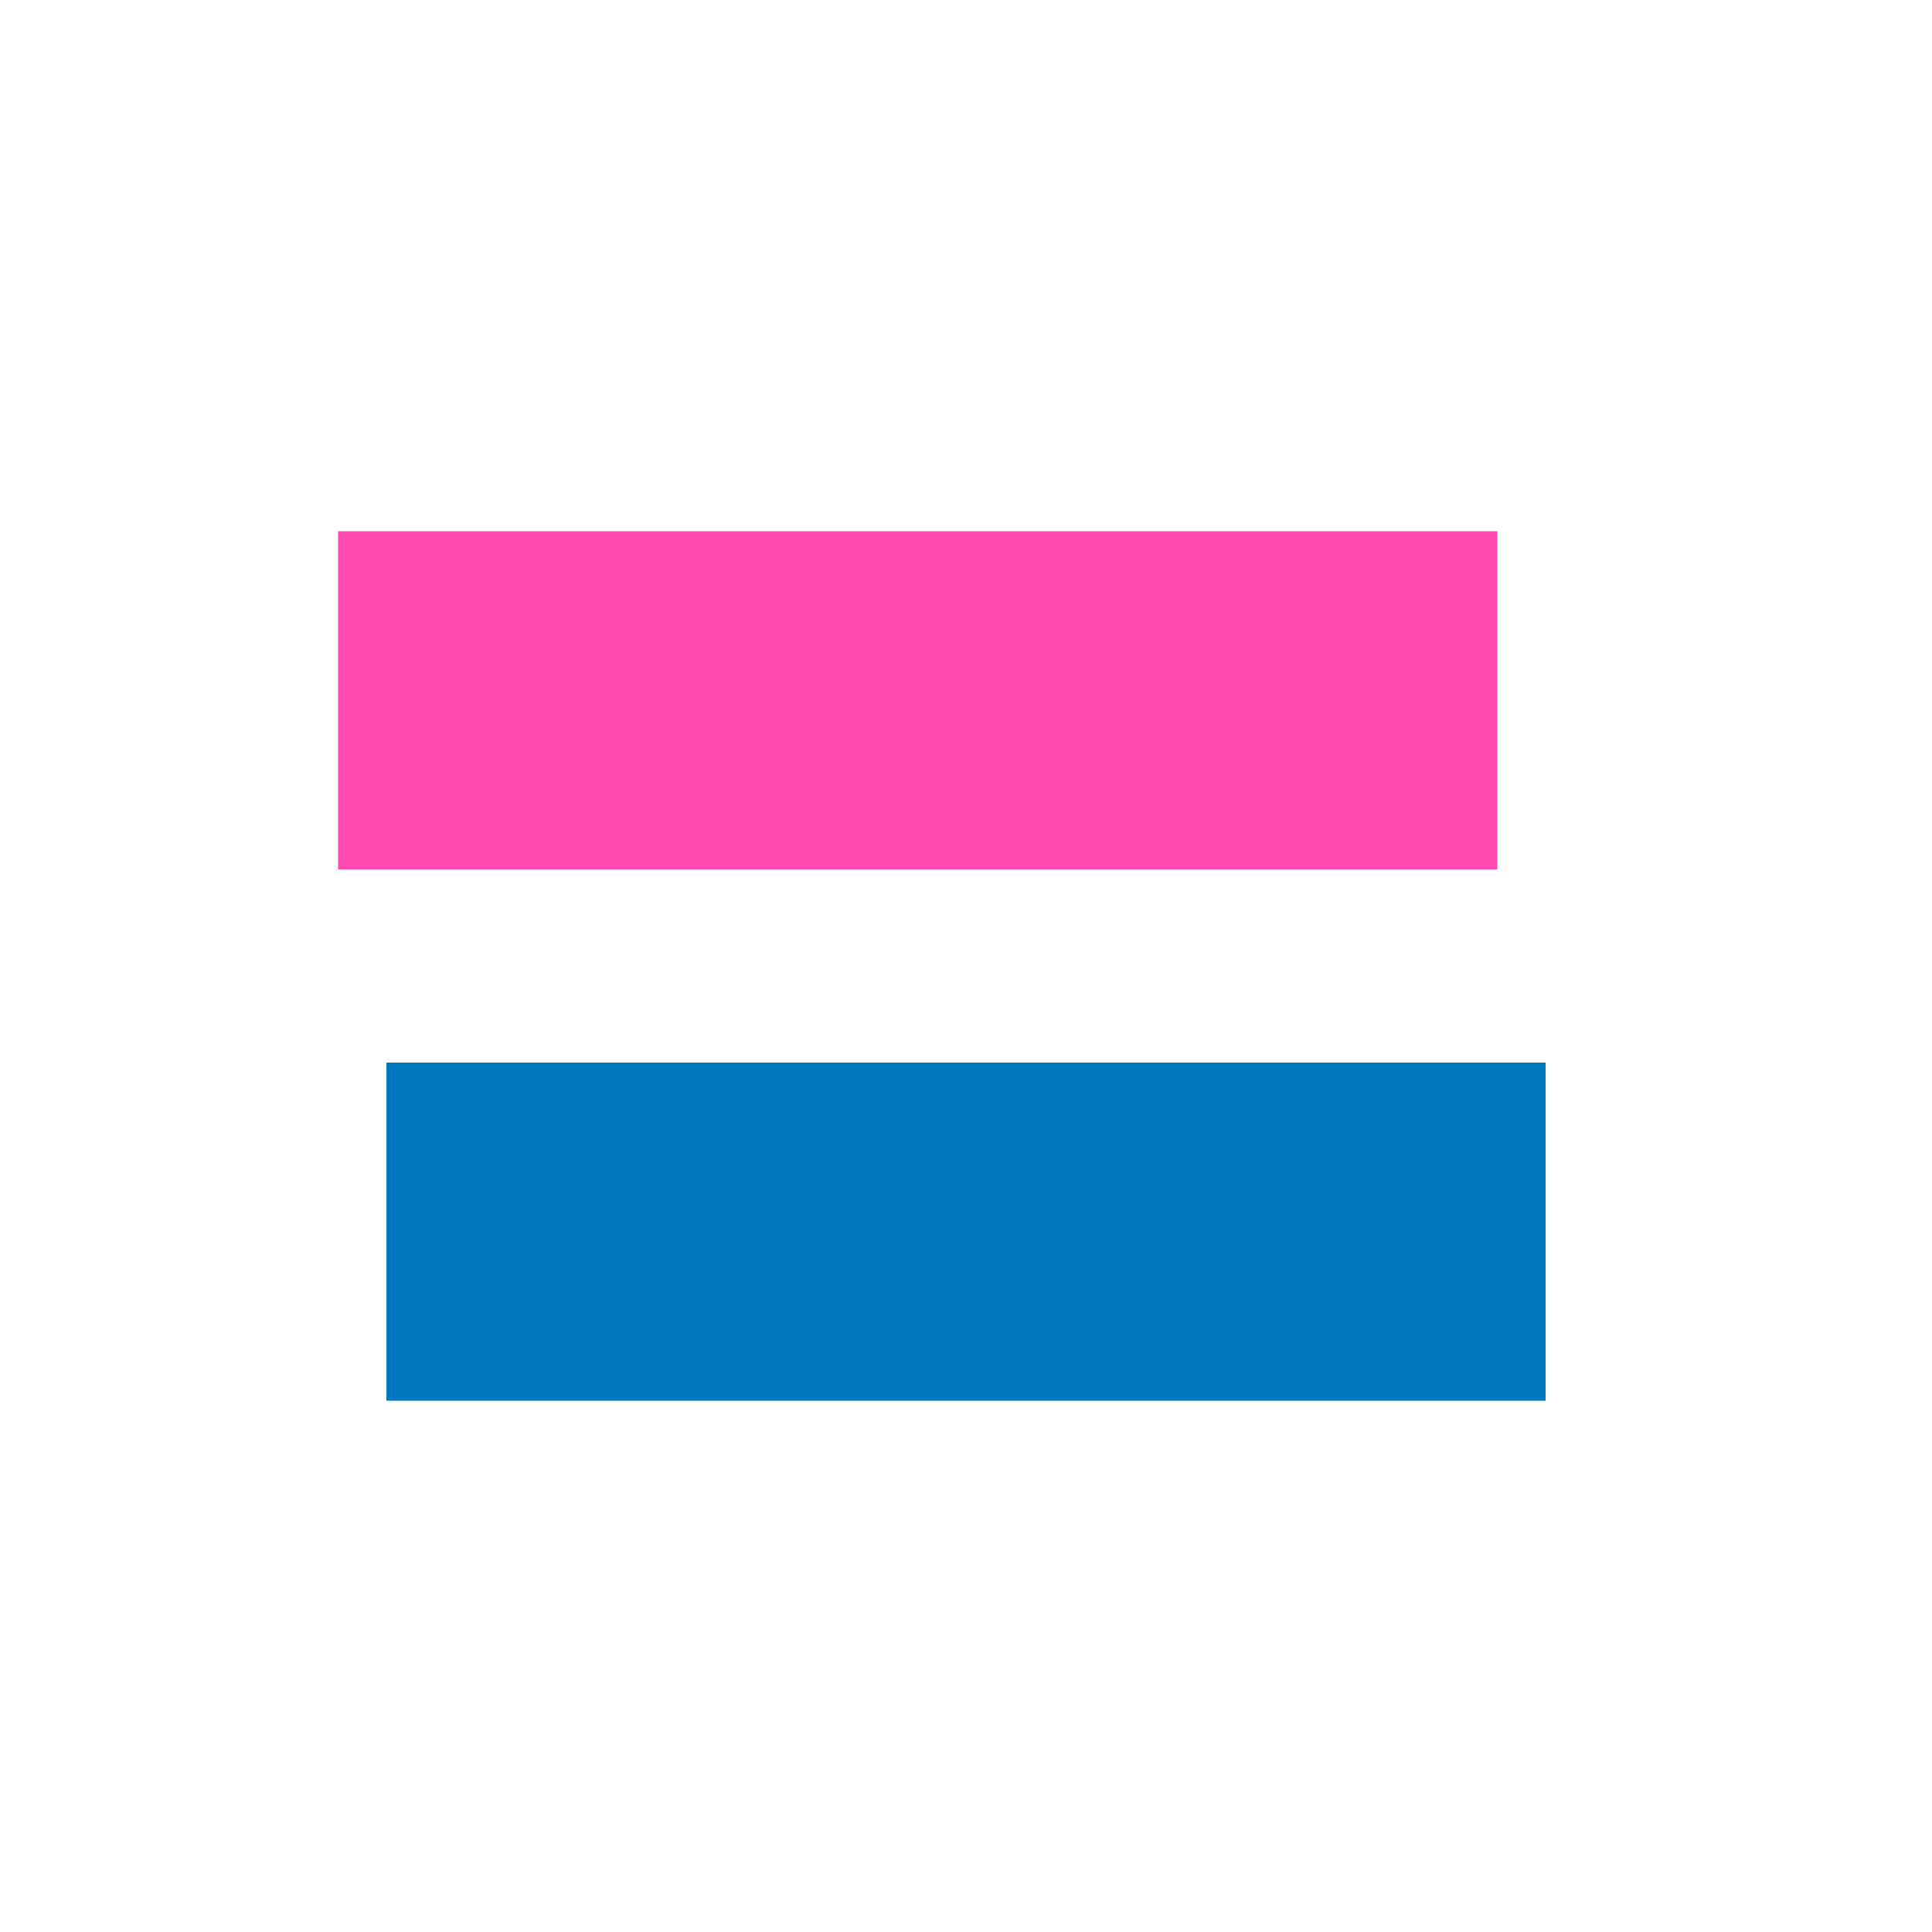
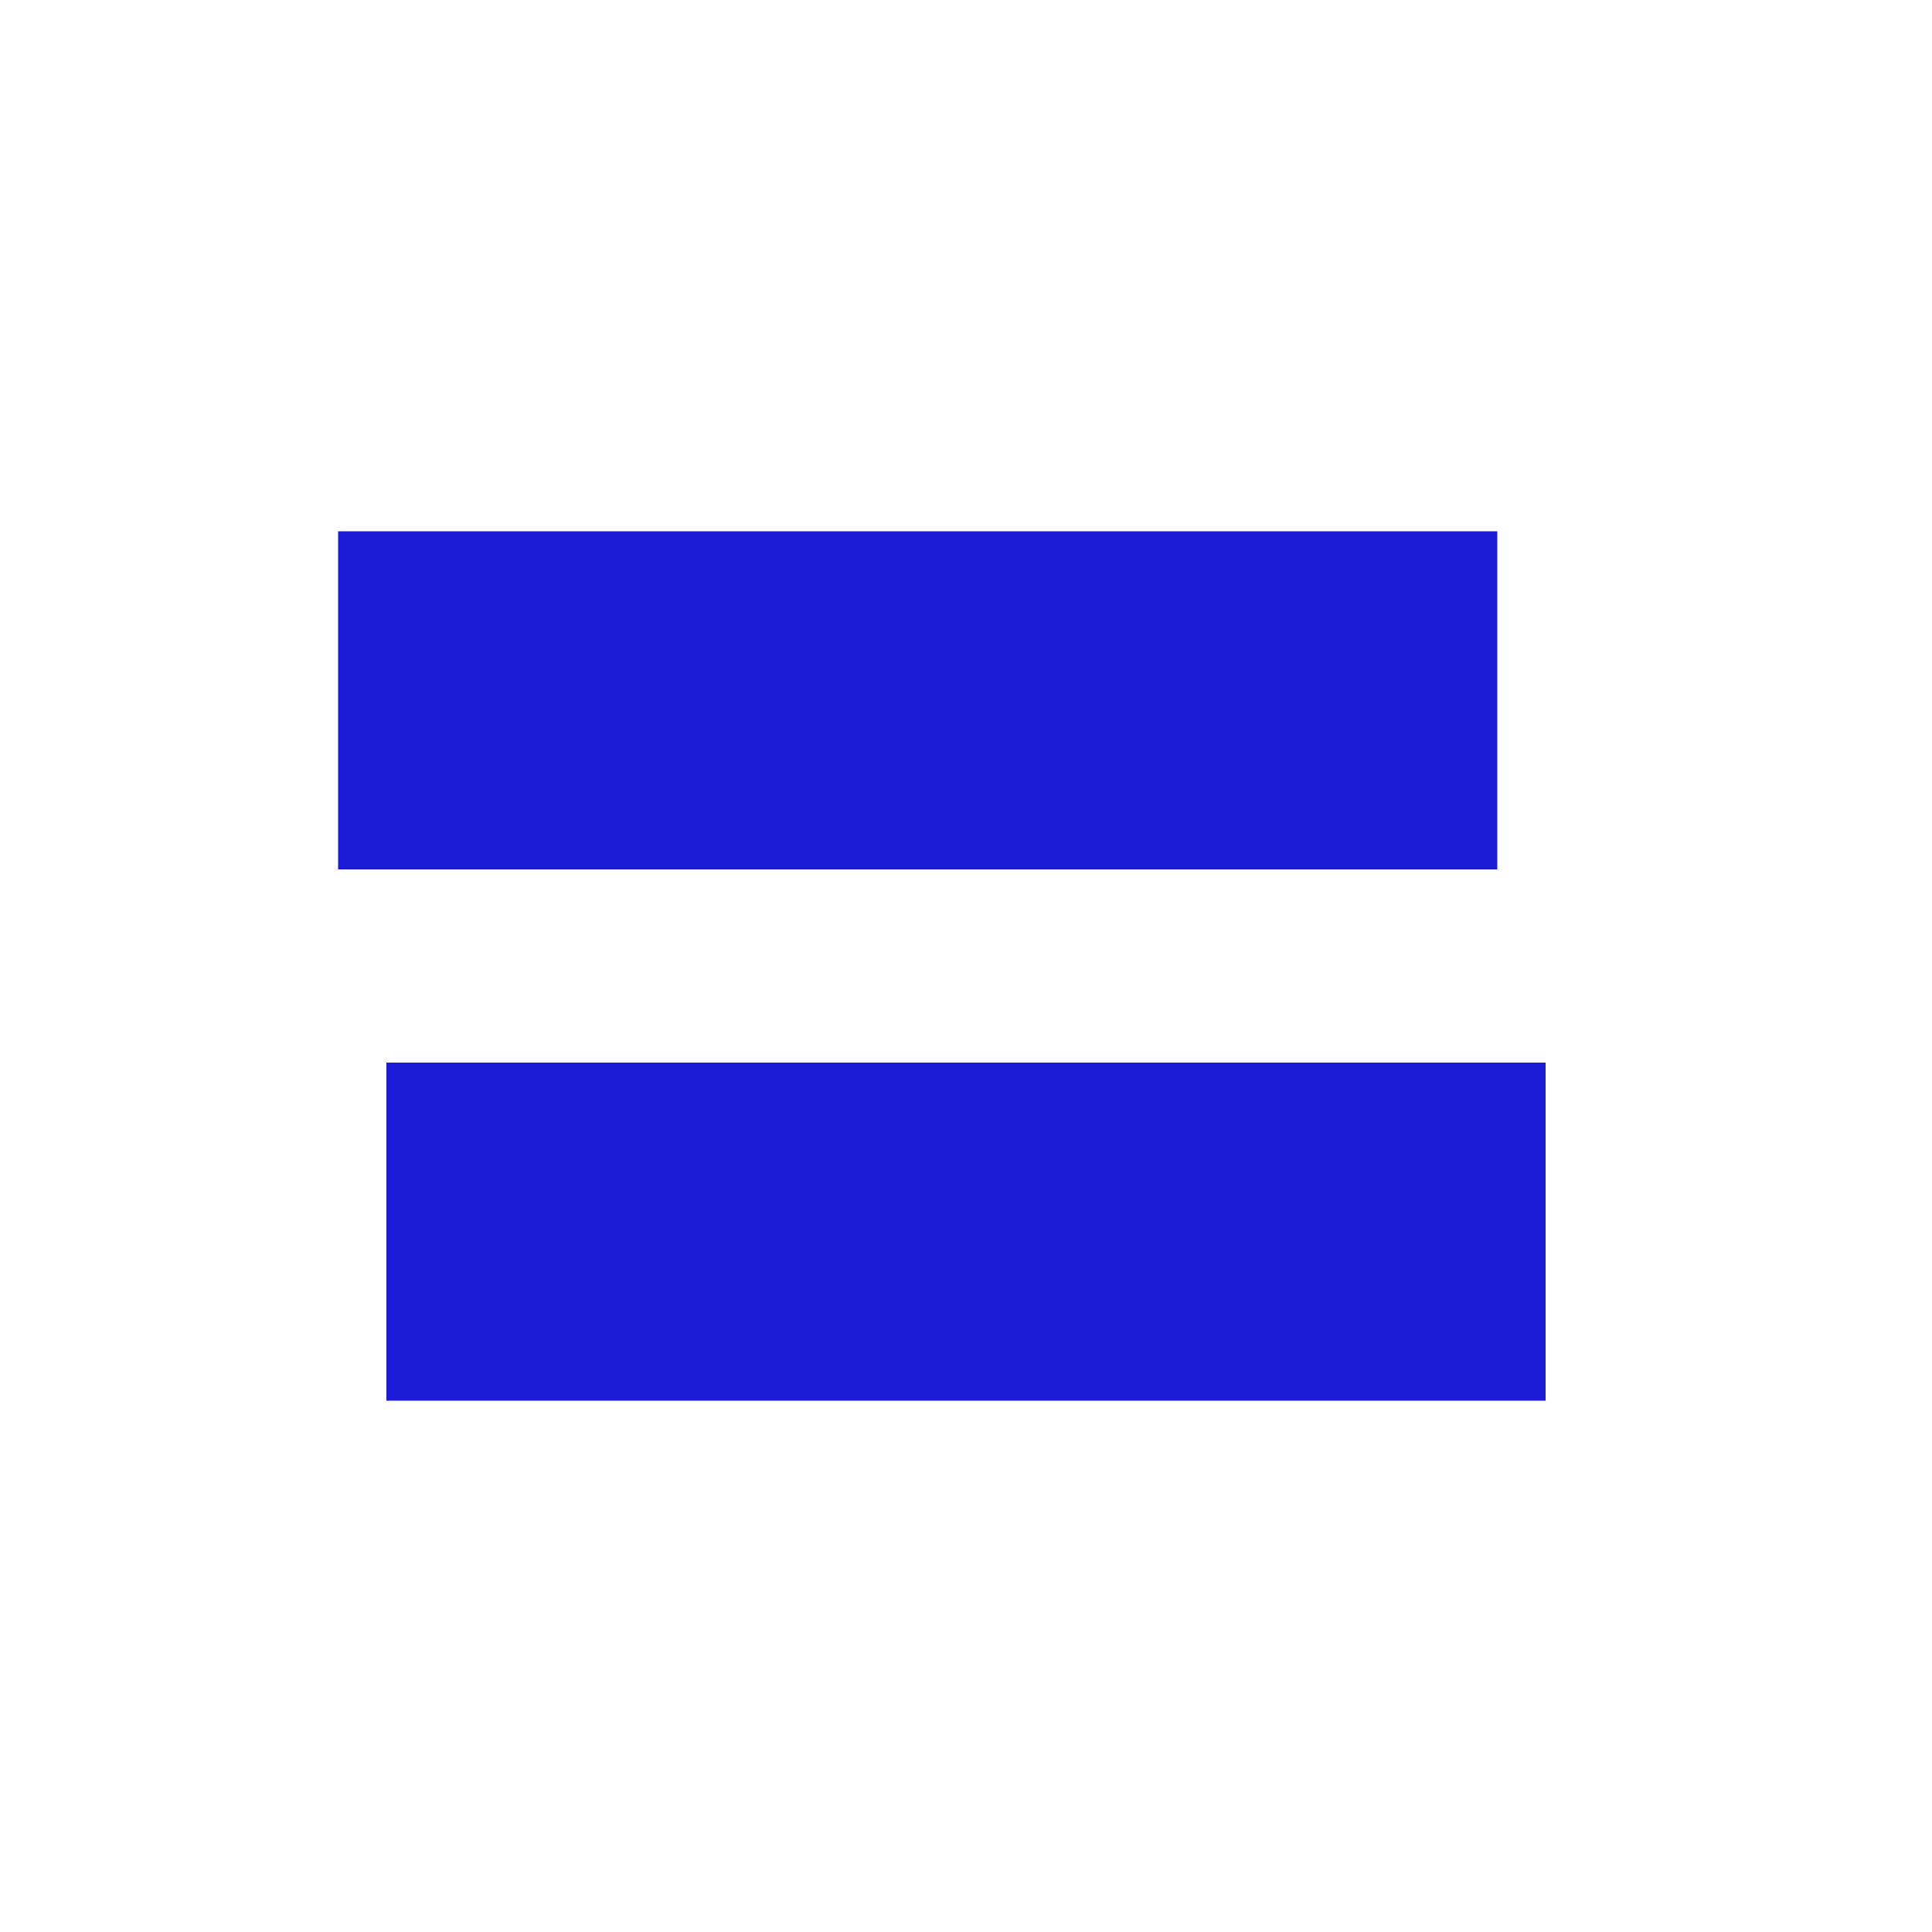
<svg xmlns="http://www.w3.org/2000/svg" viewBox="0 0 200 200">
-   <rect x="35" y="55" width="120" height="35" fill="#ff48b0" />
-   <rect x="40" y="110" width="120" height="35" fill="#0078bf" style="mix-blend-mode:multiply" />
+   <rect x="35" y="55" width="120" height="35" fill="#1c1cd6" />
+   <rect x="40" y="110" width="120" height="35" fill="#1c1cd6" style="mix-blend-mode:multiply" />
</svg>
